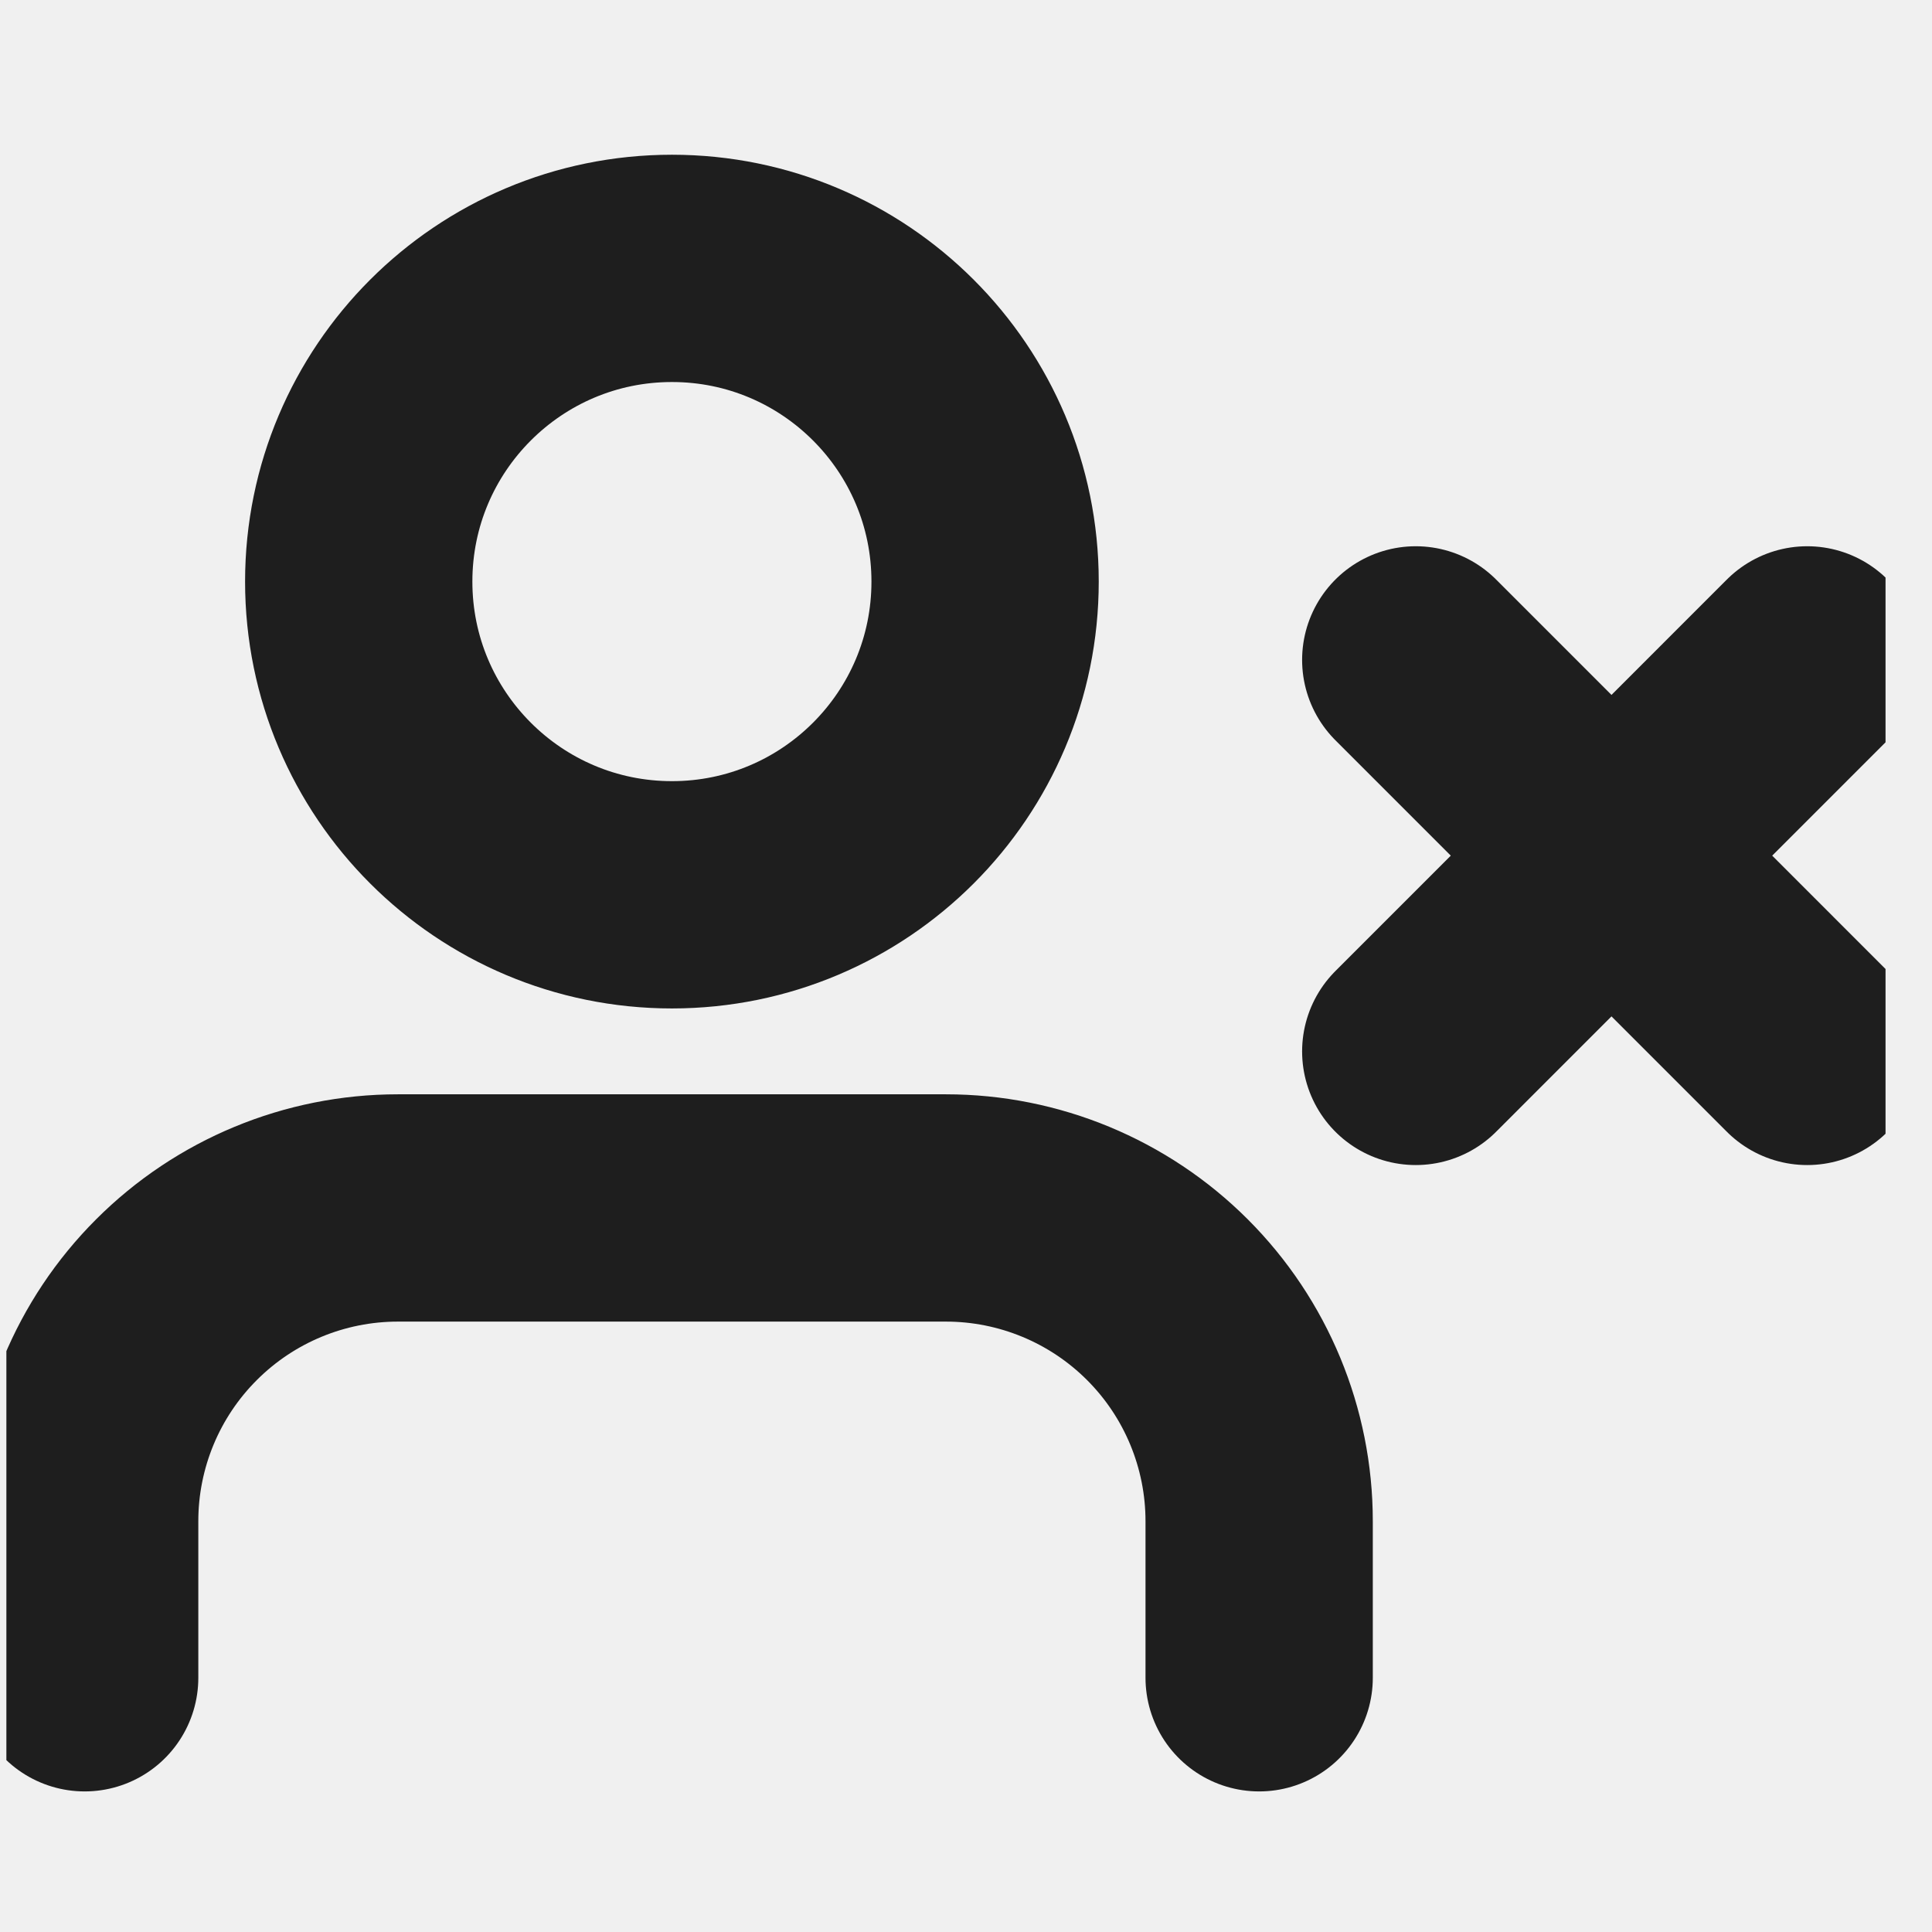
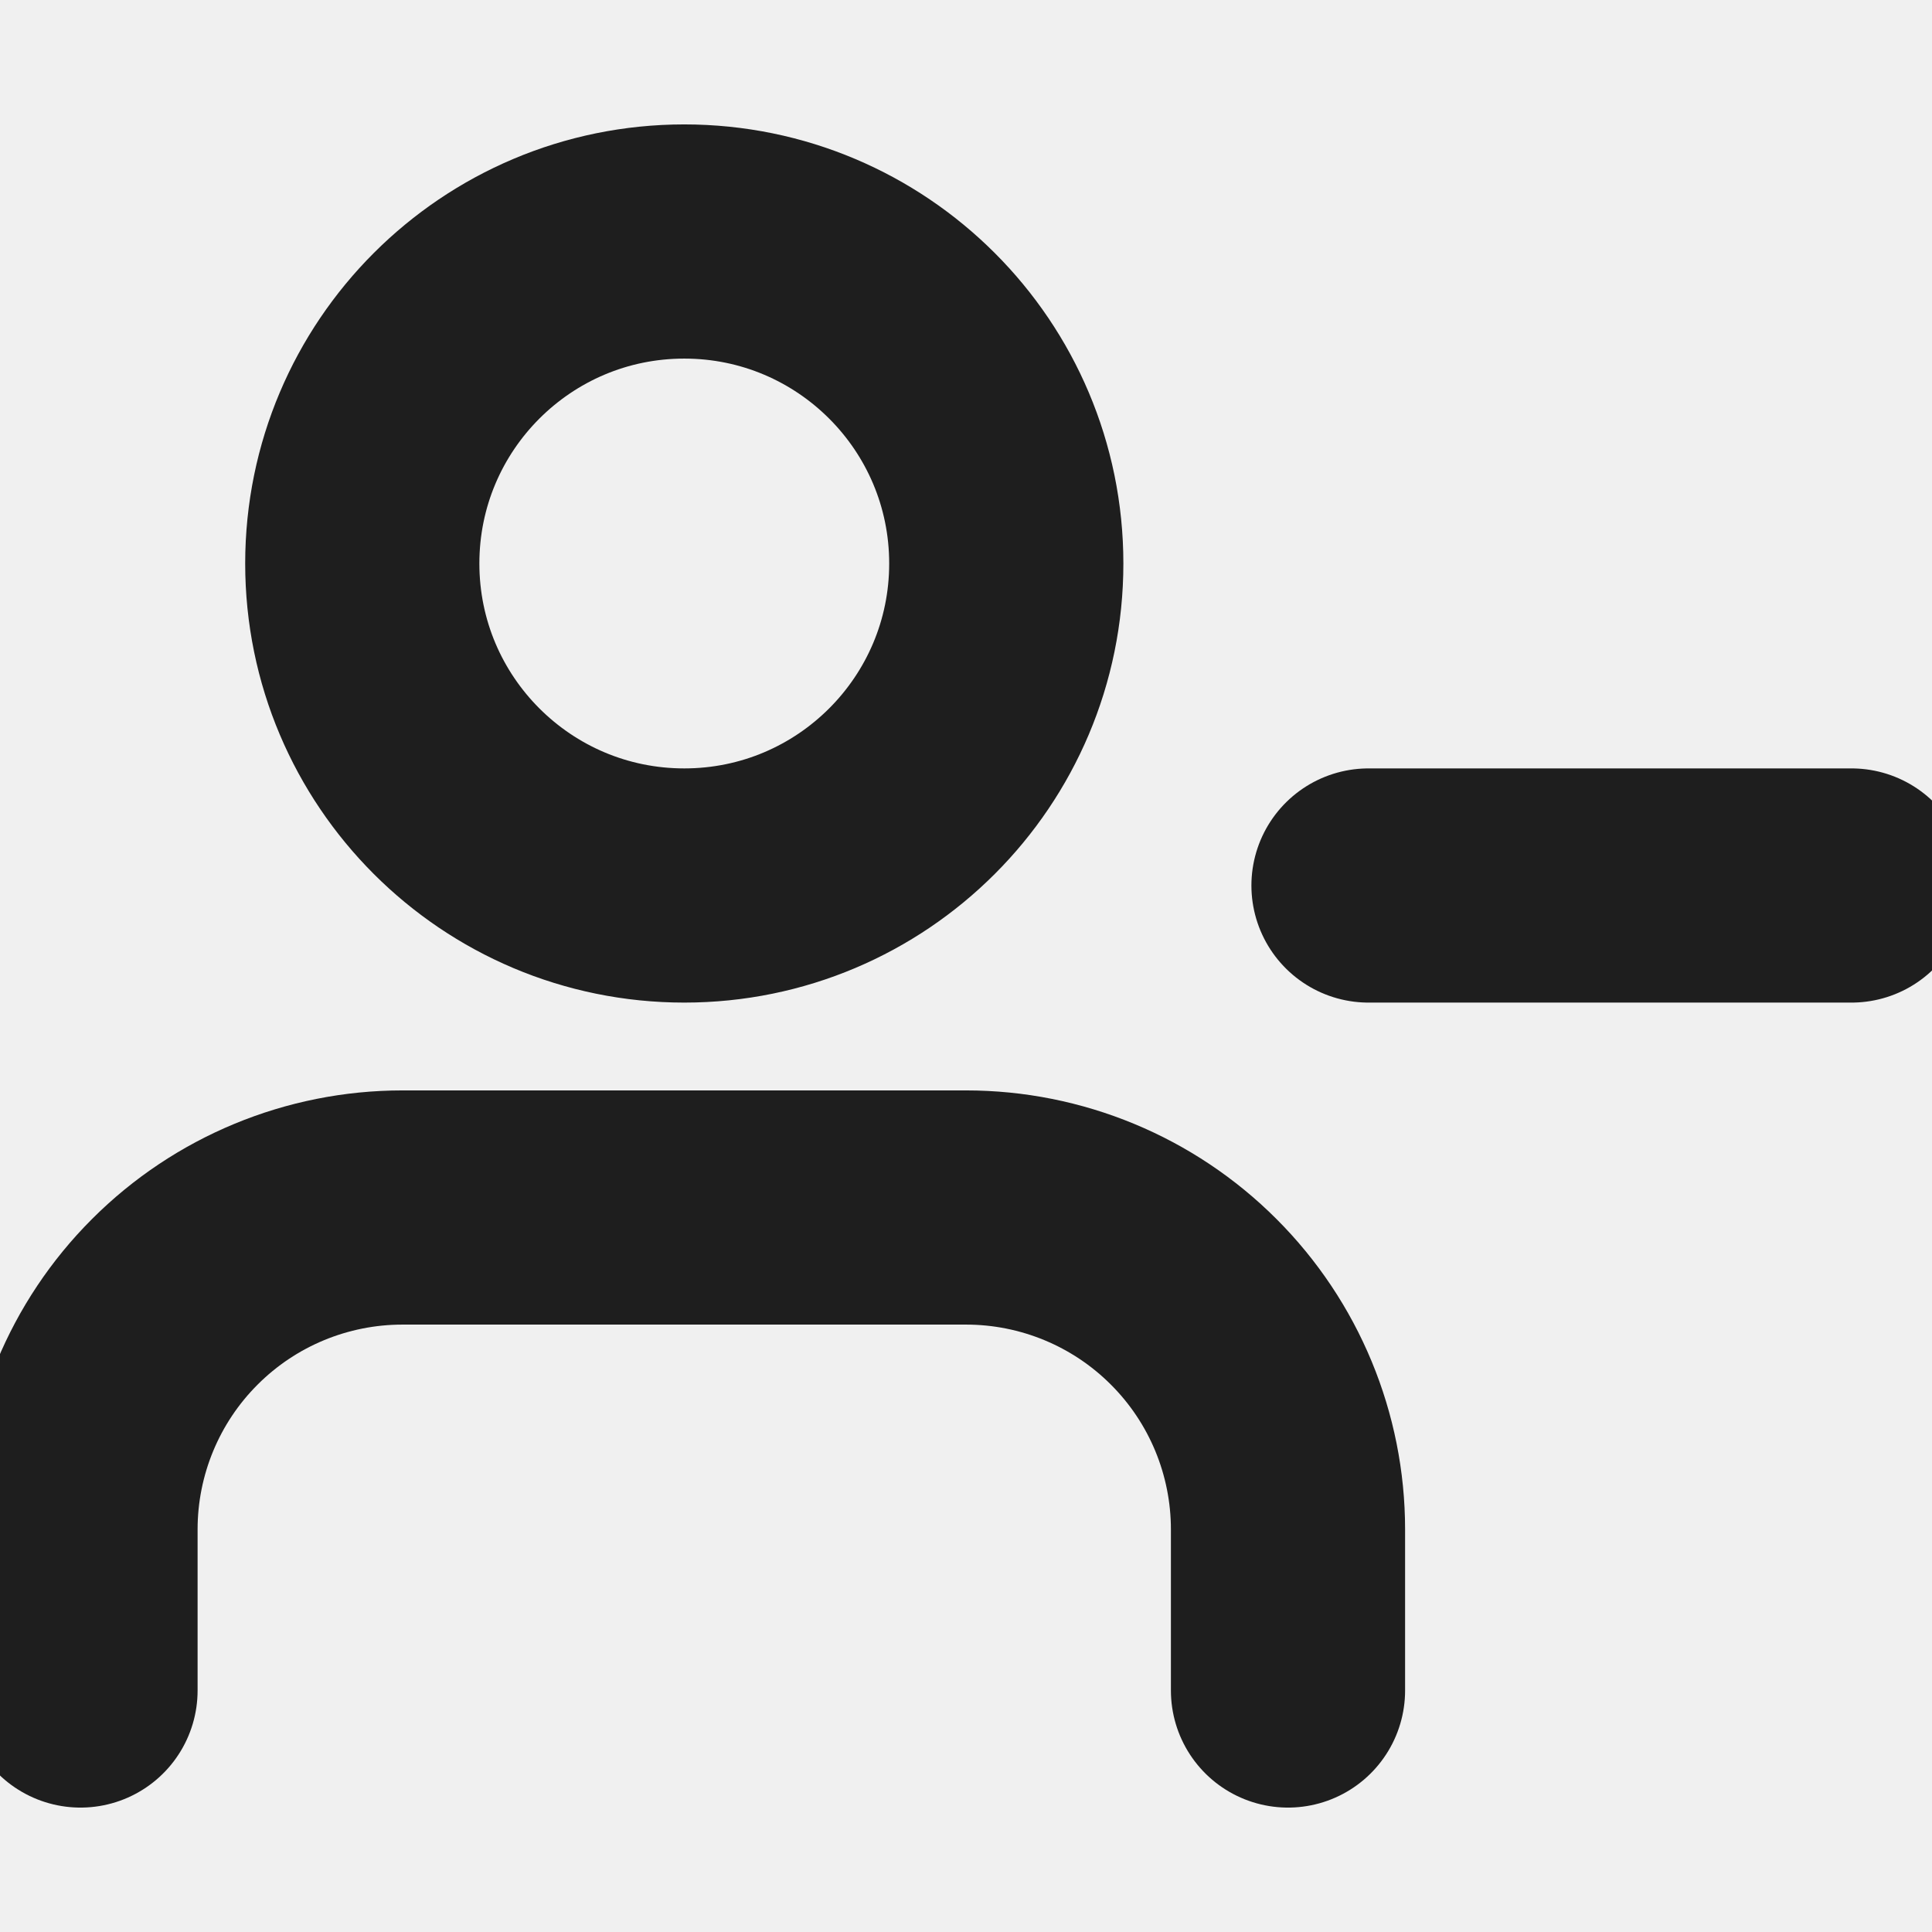
- <svg xmlns="http://www.w3.org/2000/svg" width="34" height="34" viewBox="0 0 34 34" fill="none">
-   <g clip-path="url(#clip0_217_197)">
-     <path d="M22.159 29.526V26.77C22.159 25.308 21.578 23.906 20.545 22.873C19.511 21.839 18.109 21.258 16.647 21.258H7.002C5.54 21.258 4.138 21.839 3.105 22.873C2.071 23.906 1.49 25.308 1.49 26.77V29.526M24.915 11.613L31.804 18.503M31.804 11.613L24.915 18.503M17.336 10.235C17.336 13.279 14.869 15.747 11.825 15.747C8.781 15.747 6.313 13.279 6.313 10.235C6.313 7.191 8.781 4.723 11.825 4.723C14.869 4.723 17.336 7.191 17.336 10.235Z" stroke="#1E1E1E" stroke-width="4" stroke-linecap="round" stroke-linejoin="round" />
+ <svg xmlns="http://www.w3.org/2000/svg" width="33" height="33" viewBox="0 0 33 33" fill="none">
+   <g clip-path="url(#clip0_637_3444)">
+     <path d="M22 28.875V26.125C22 24.666 21.421 23.267 20.389 22.236C19.358 21.204 17.959 20.625 16.5 20.625H6.875C5.416 20.625 4.017 21.204 2.986 22.236C1.954 23.267 1.375 24.666 1.375 26.125V28.875M31.625 15.125H23.375M17.188 9.625C17.188 12.663 14.725 15.125 11.688 15.125C8.65 15.125 6.188 12.663 6.188 9.625C6.188 6.587 8.65 4.125 11.688 4.125C14.725 4.125 17.188 6.587 17.188 9.625Z" stroke="#1E1E1E" stroke-width="4" stroke-linecap="round" stroke-linejoin="round" />
  </g>
  <defs>
-     <clipPath id="clip0_217_197">
-       <rect width="33.07" height="33.07" fill="white" transform="translate(0.112305 0.5896)" />
+     <clipPath id="clip0_637_3444">
+       <rect width="33" height="33" fill="white" />
    </clipPath>
  </defs>
</svg>
